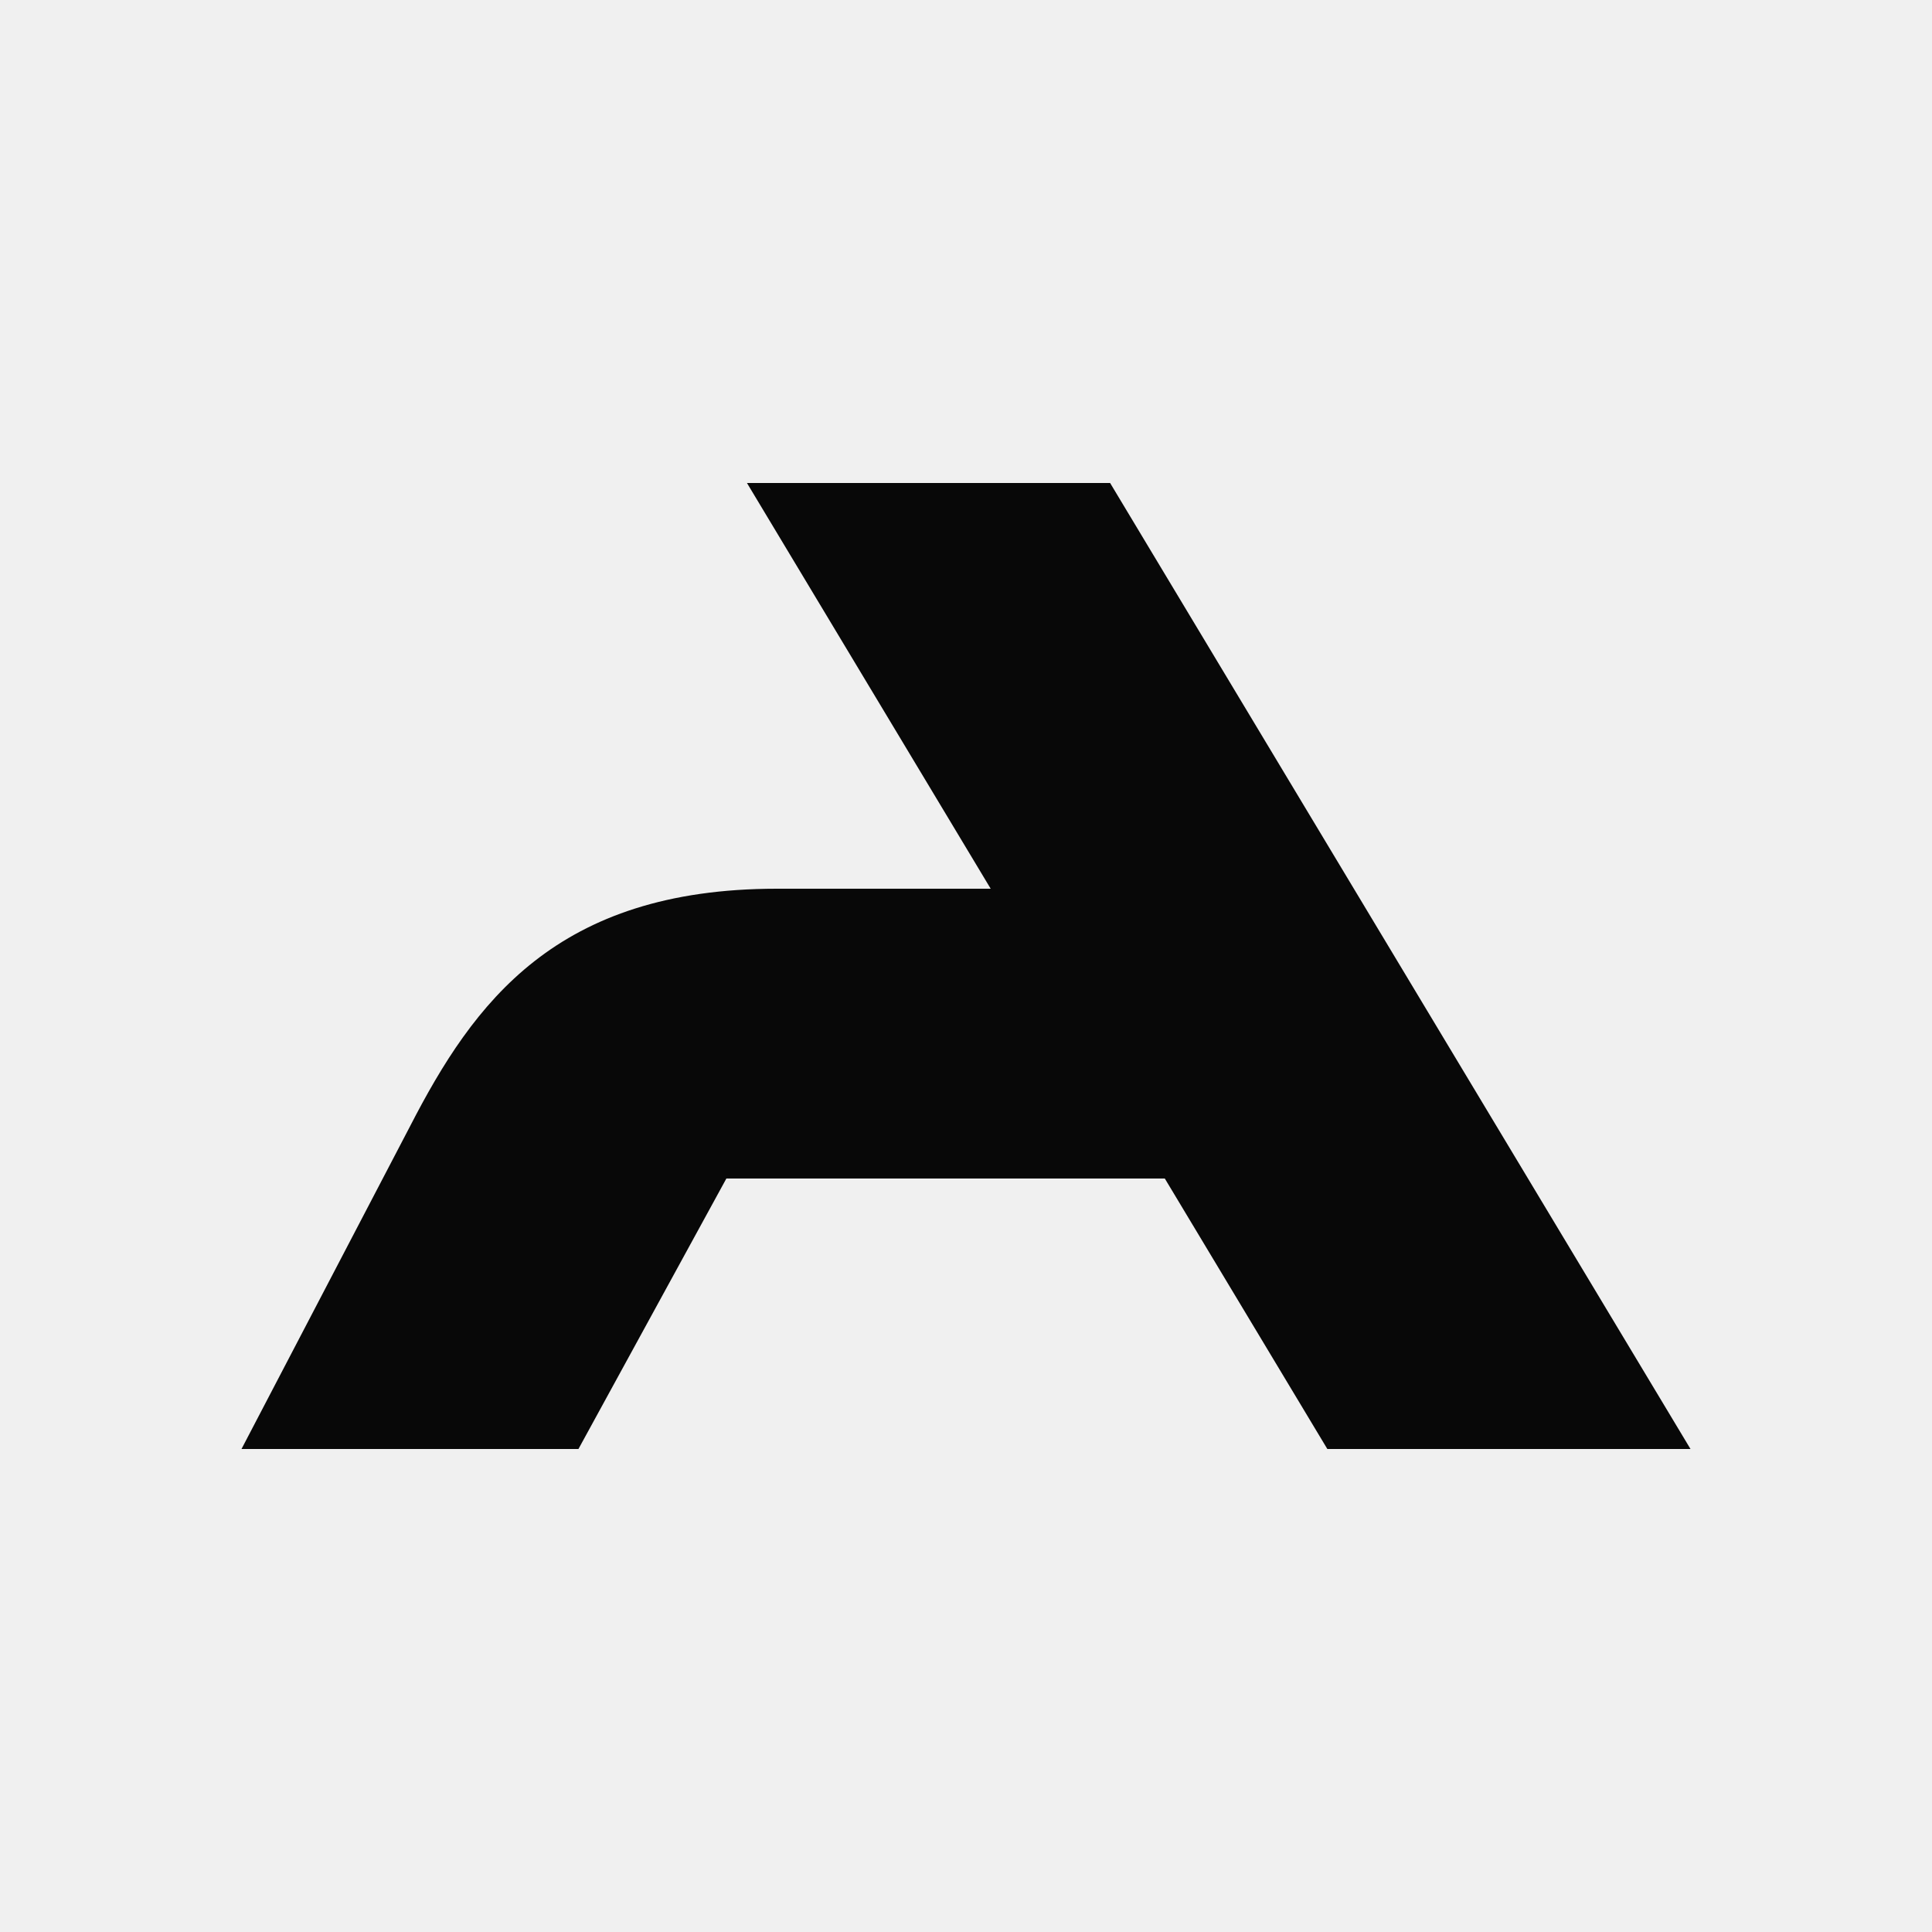
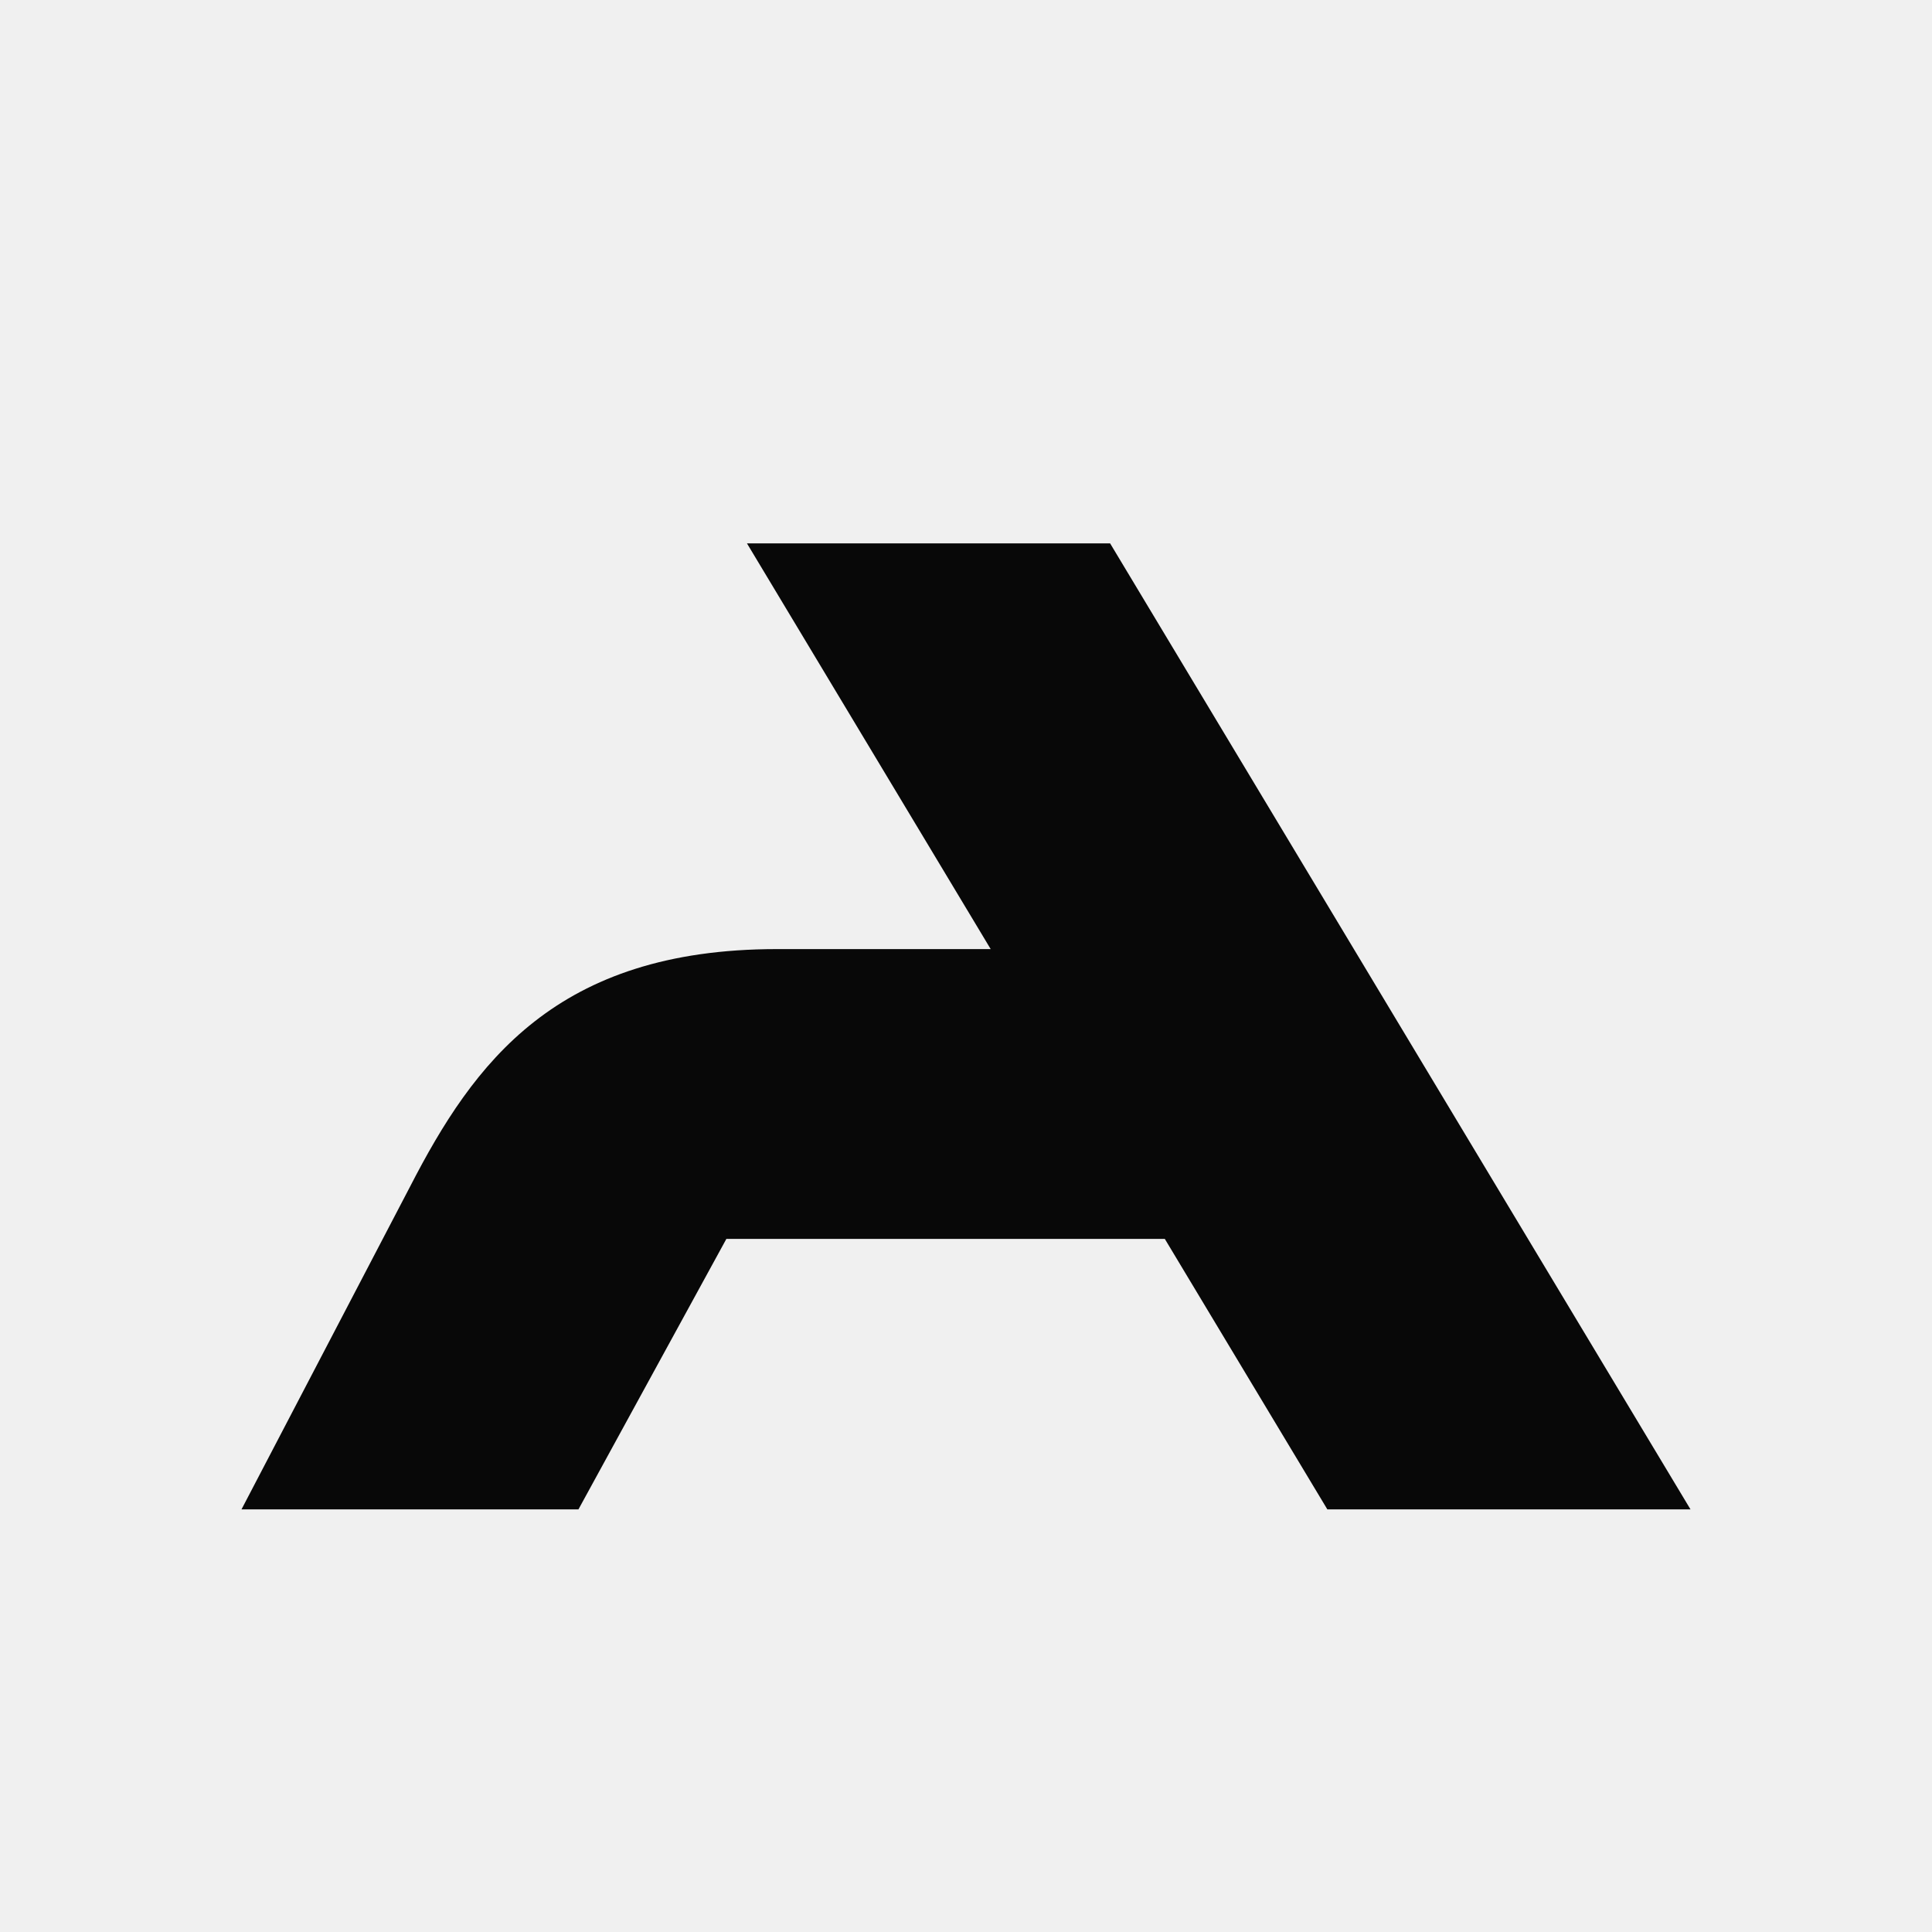
<svg xmlns="http://www.w3.org/2000/svg" width="32" height="32" viewBox="0 0 32 32">
  <style>path{fill:#080808}@media (prefers-color-scheme:dark){path{fill:#fff}}</style>
-   <path d="M12.372 8L16.409 14.72H12.868C9.209 14.72 7.845 16.608 6.791 18.656L4 24H9.581L12.031 19.52H19.293L21.985 24H28L18.387 8H12.372Z" />
+   <path transform="translate(0 1)" d="M12.372 8L16.409 14.72H12.868C9.209 14.72 7.845 16.608 6.791 18.656L4 24H9.581L12.031 19.52H19.293L21.985 24H28L18.387 8H12.372Z" />
</svg>
